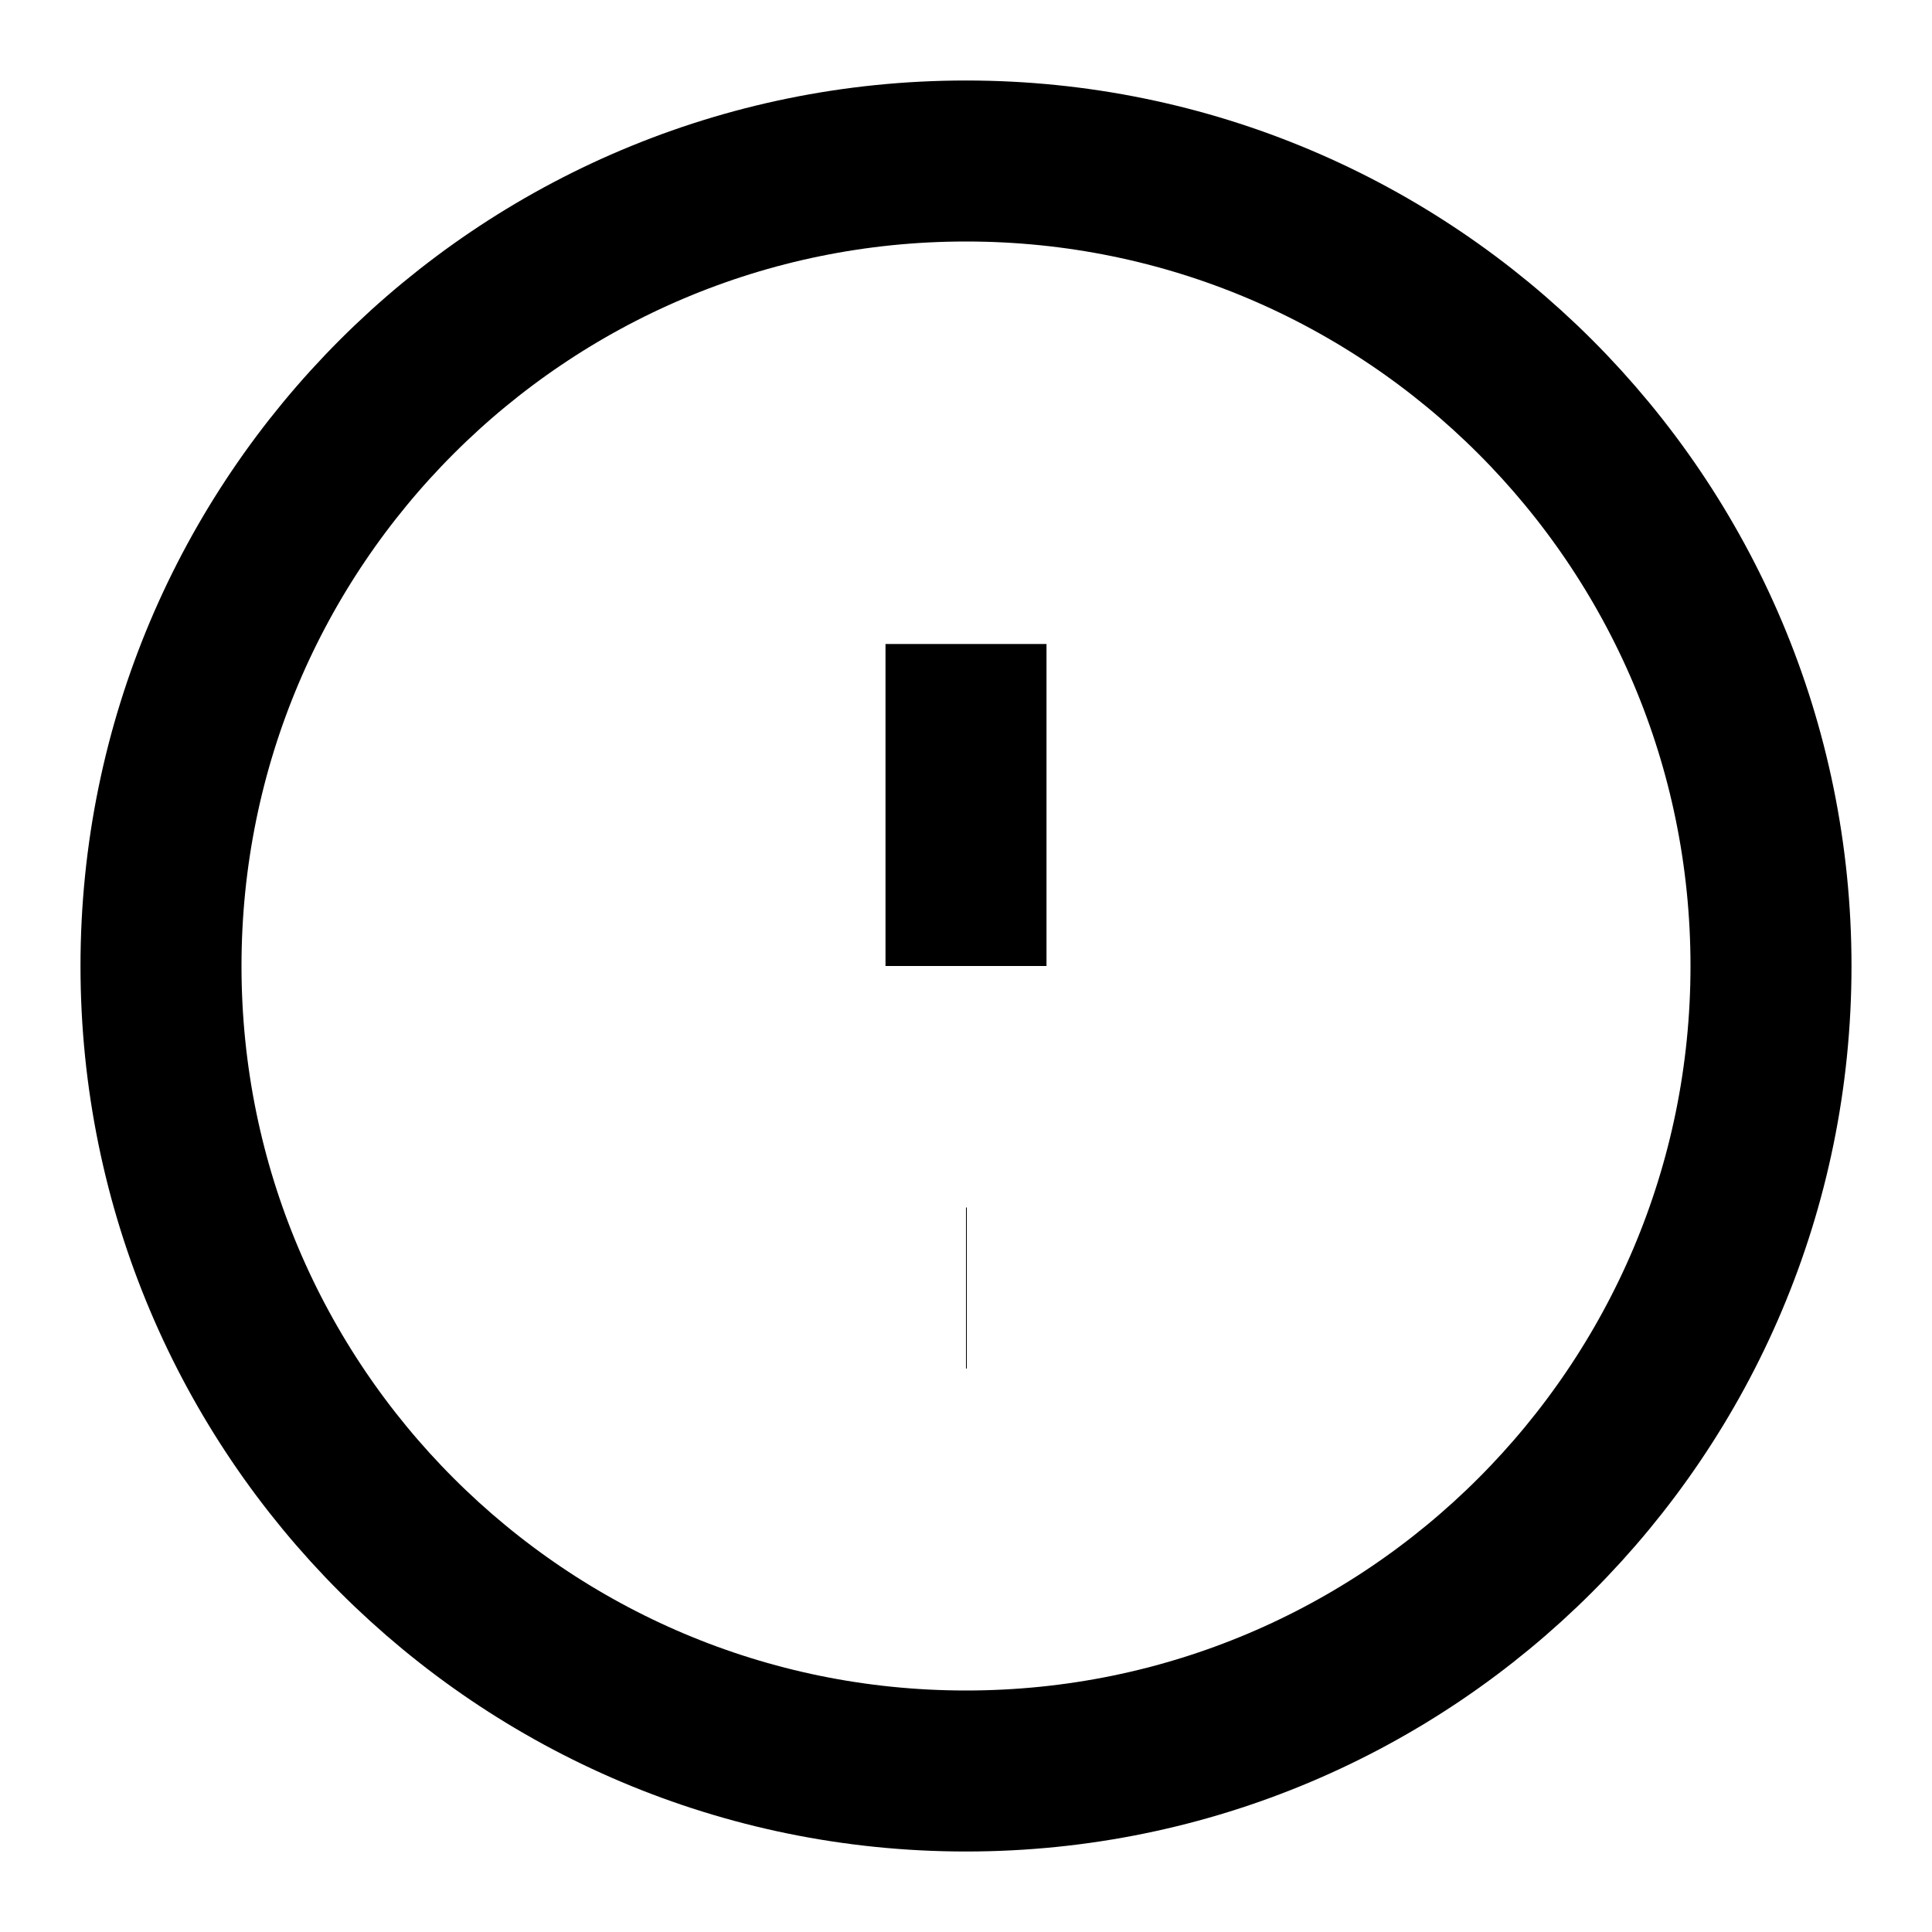
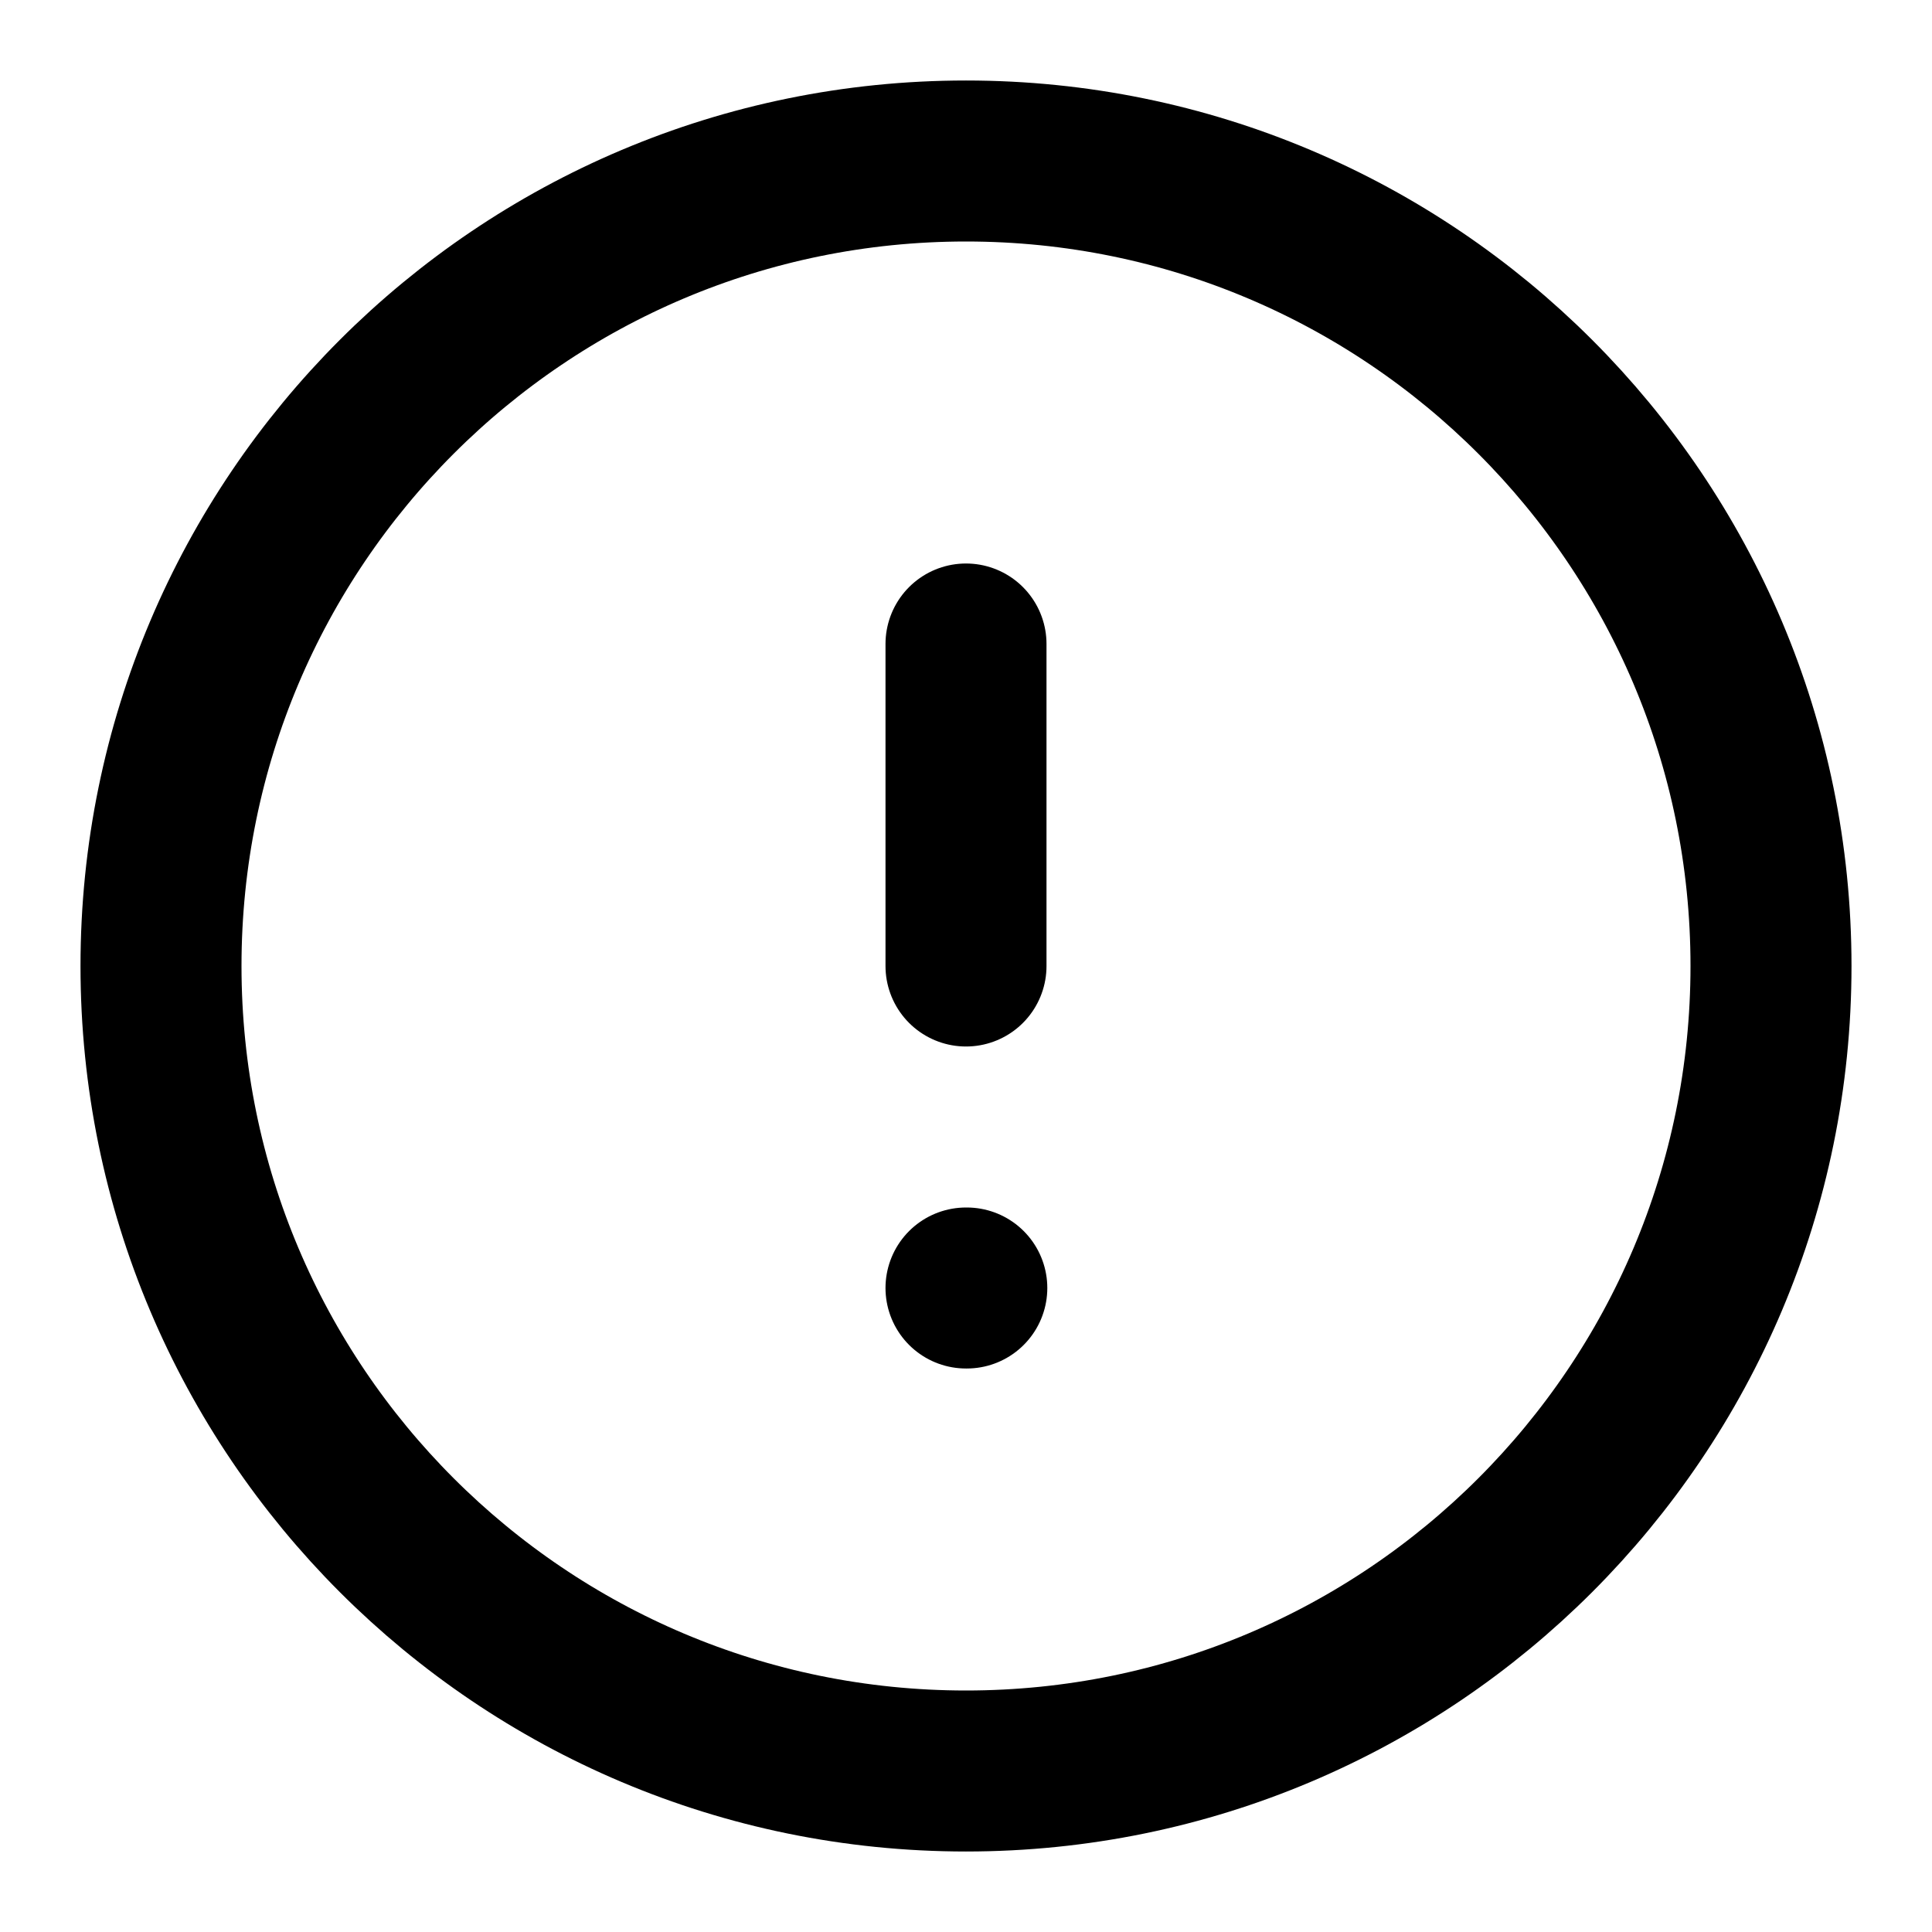
- <svg xmlns="http://www.w3.org/2000/svg" viewBox="0 0 24 24" fill="none" stroke="currentColor" stroke-width="2">
+ <svg xmlns="http://www.w3.org/2000/svg" viewBox="0 0 24 24" fill="none" stroke="currentColor" stroke-width="2" stroke-linecap="round" stroke-linejoin="round">
  <circle cx="12" cy="12" r="10" />
  <line x1="12" y1="8" x2="12" y2="12" />
  <line x1="12" y1="16" x2="12.01" y2="16" />
</svg>
